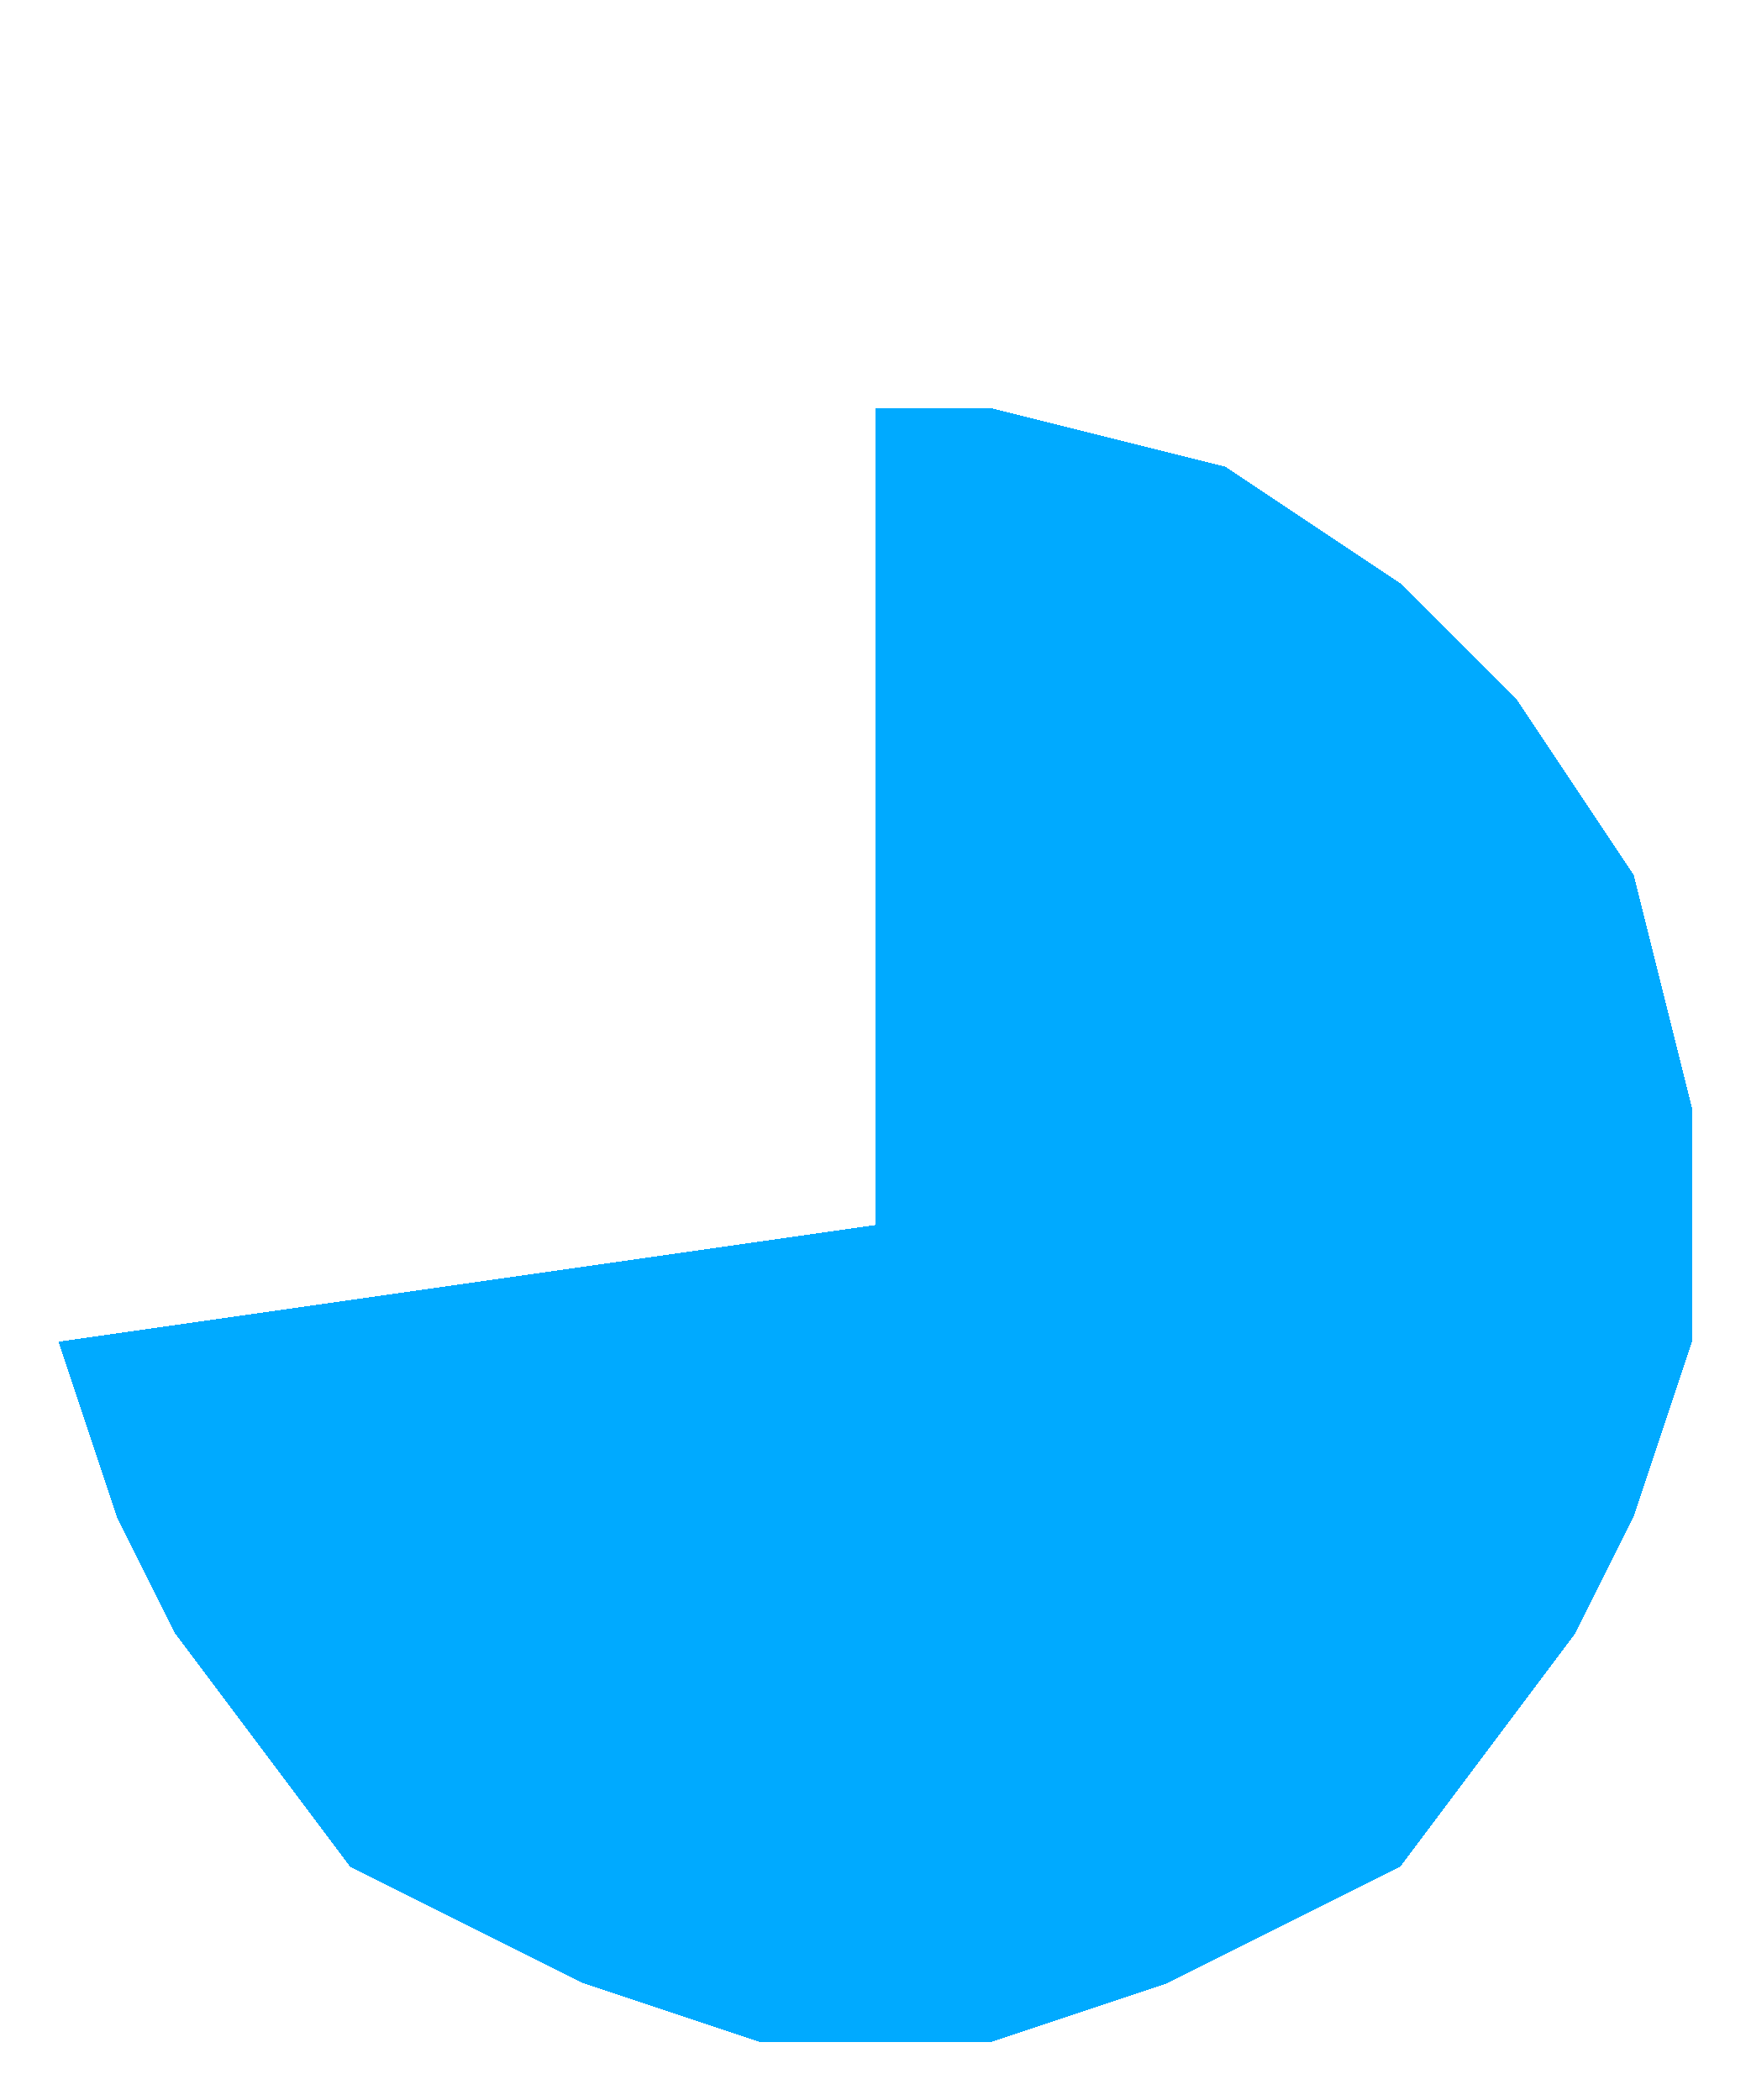
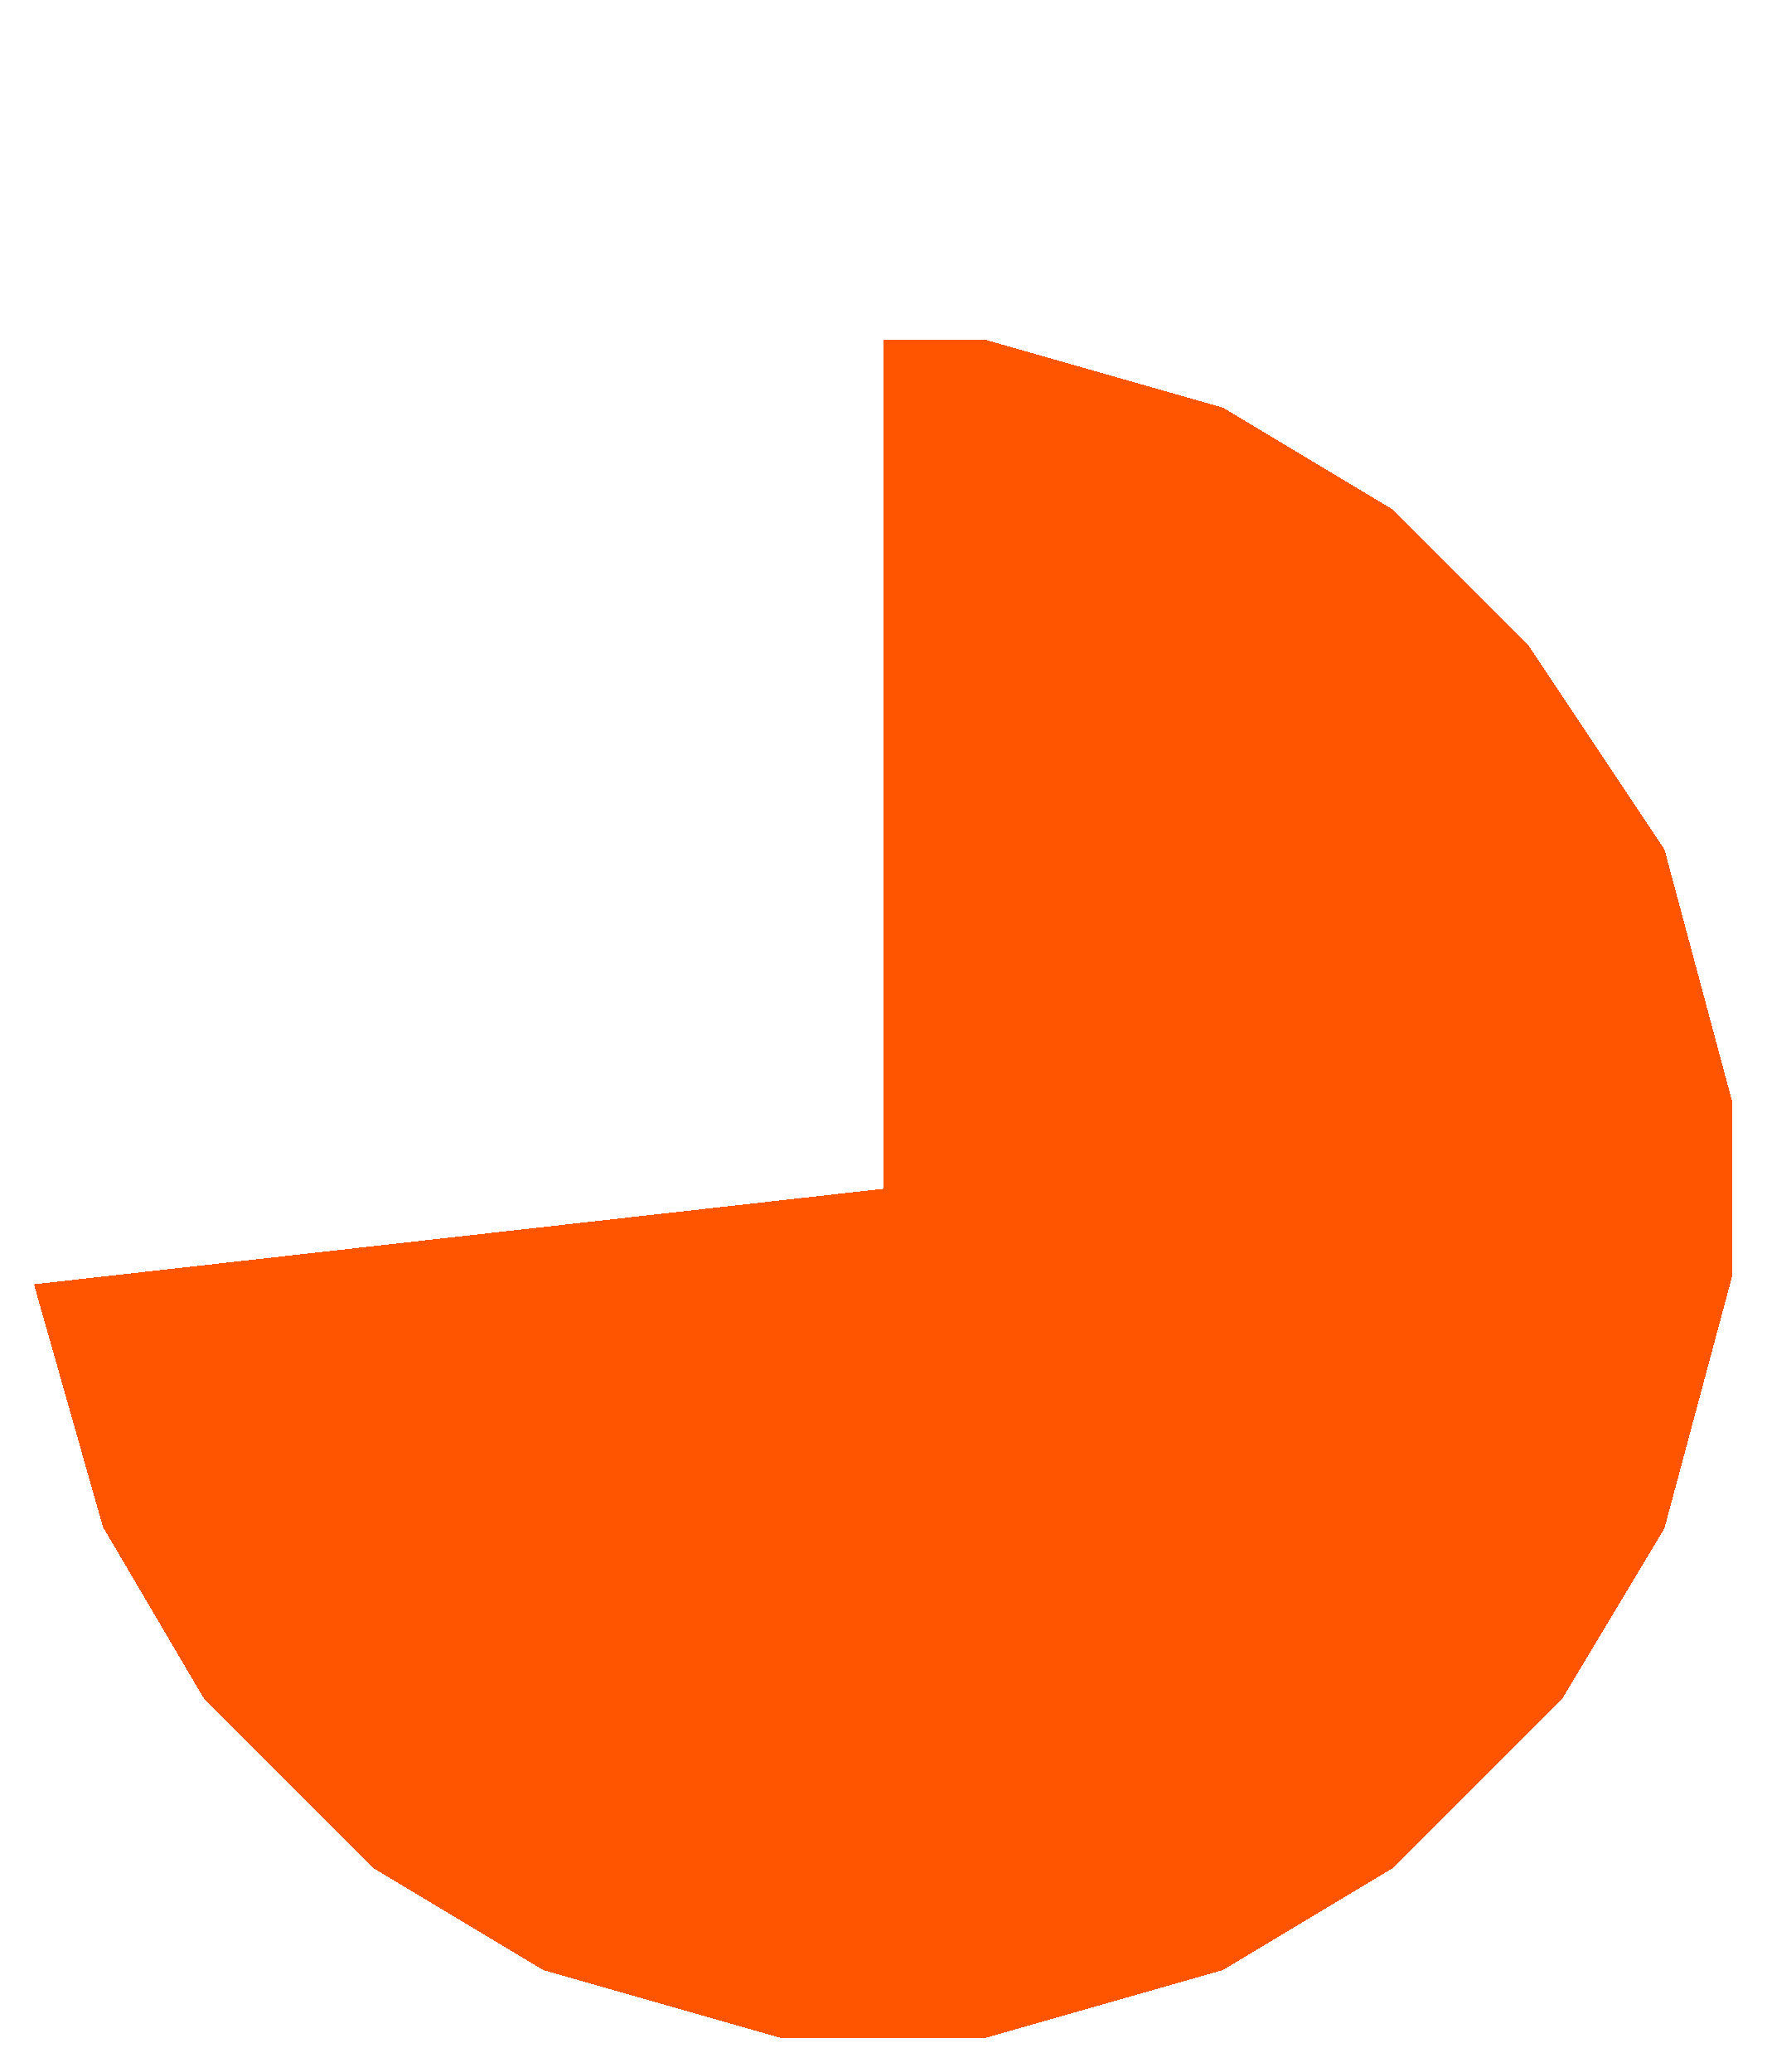
- <svg xmlns="http://www.w3.org/2000/svg" width="30" height="36" viewBox="0 0 30 36" id="svg2" version="1.1" style="shape-rendering:crispEdges">
+ <svg xmlns="http://www.w3.org/2000/svg" width="52" height="61" viewBox="0 0 52 61" id="svg2" version="1.1" style="shape-rendering:crispEdges">
  <defs id="defs4" />
-   <g id="layer1" transform="translate(-0.2369458,-1015.967)">
-     <path style="fill:#00aaff;fill-opacity:1;fill-rule:evenodd;stroke:none;stroke-width:1.4;stroke-linecap:butt;stroke-linejoin:miter;stroke-miterlimit:4;stroke-dasharray:none;stroke-opacity:1;shape-rendering:crispEdges" d="m 1.237,1038.967 1,3 1,2 3,4 4,2 3,1 2,0 2,0 3,-1 4,-2 3,-4 1,-2 1,-3 0,-2 0,-2 -1,-4 -2,-3 -2,-2 -3,-2 -4,-1 -2,0 0,14 z" id="path3802" />
-     <path style="fill:none;fill-rule:evenodd;stroke:#000000;stroke-width:0;stroke-linecap:butt;stroke-linejoin:miter;stroke-miterlimit:4;stroke-dasharray:none;stroke-opacity:1" d="m 3.237,1013.967 23,25" id="path3279" />
+   <g id="layer1" transform="translate(11.01306,-996.9673)">
+     <path id="path3802-9" d="m -10.013,1034.778 2.03,7.143 2.97,5.046 5,5 5,3 7,2 6,0 7,-2 5,-3 5,-5 3,-5 2,-7.449 0,-5.102 -2,-7.449 -4,-6 -4,-4 -5,-3 -7,-2 -3,0 0,25 z" style="fill:#ff5500;fill-opacity:1;fill-rule:evenodd;stroke:none;stroke-width:2;stroke-linecap:butt;stroke-linejoin:miter;stroke-miterlimit:4;stroke-dasharray:none;stroke-opacity:1;shape-rendering:crispEdges" />
  </g>
</svg>
